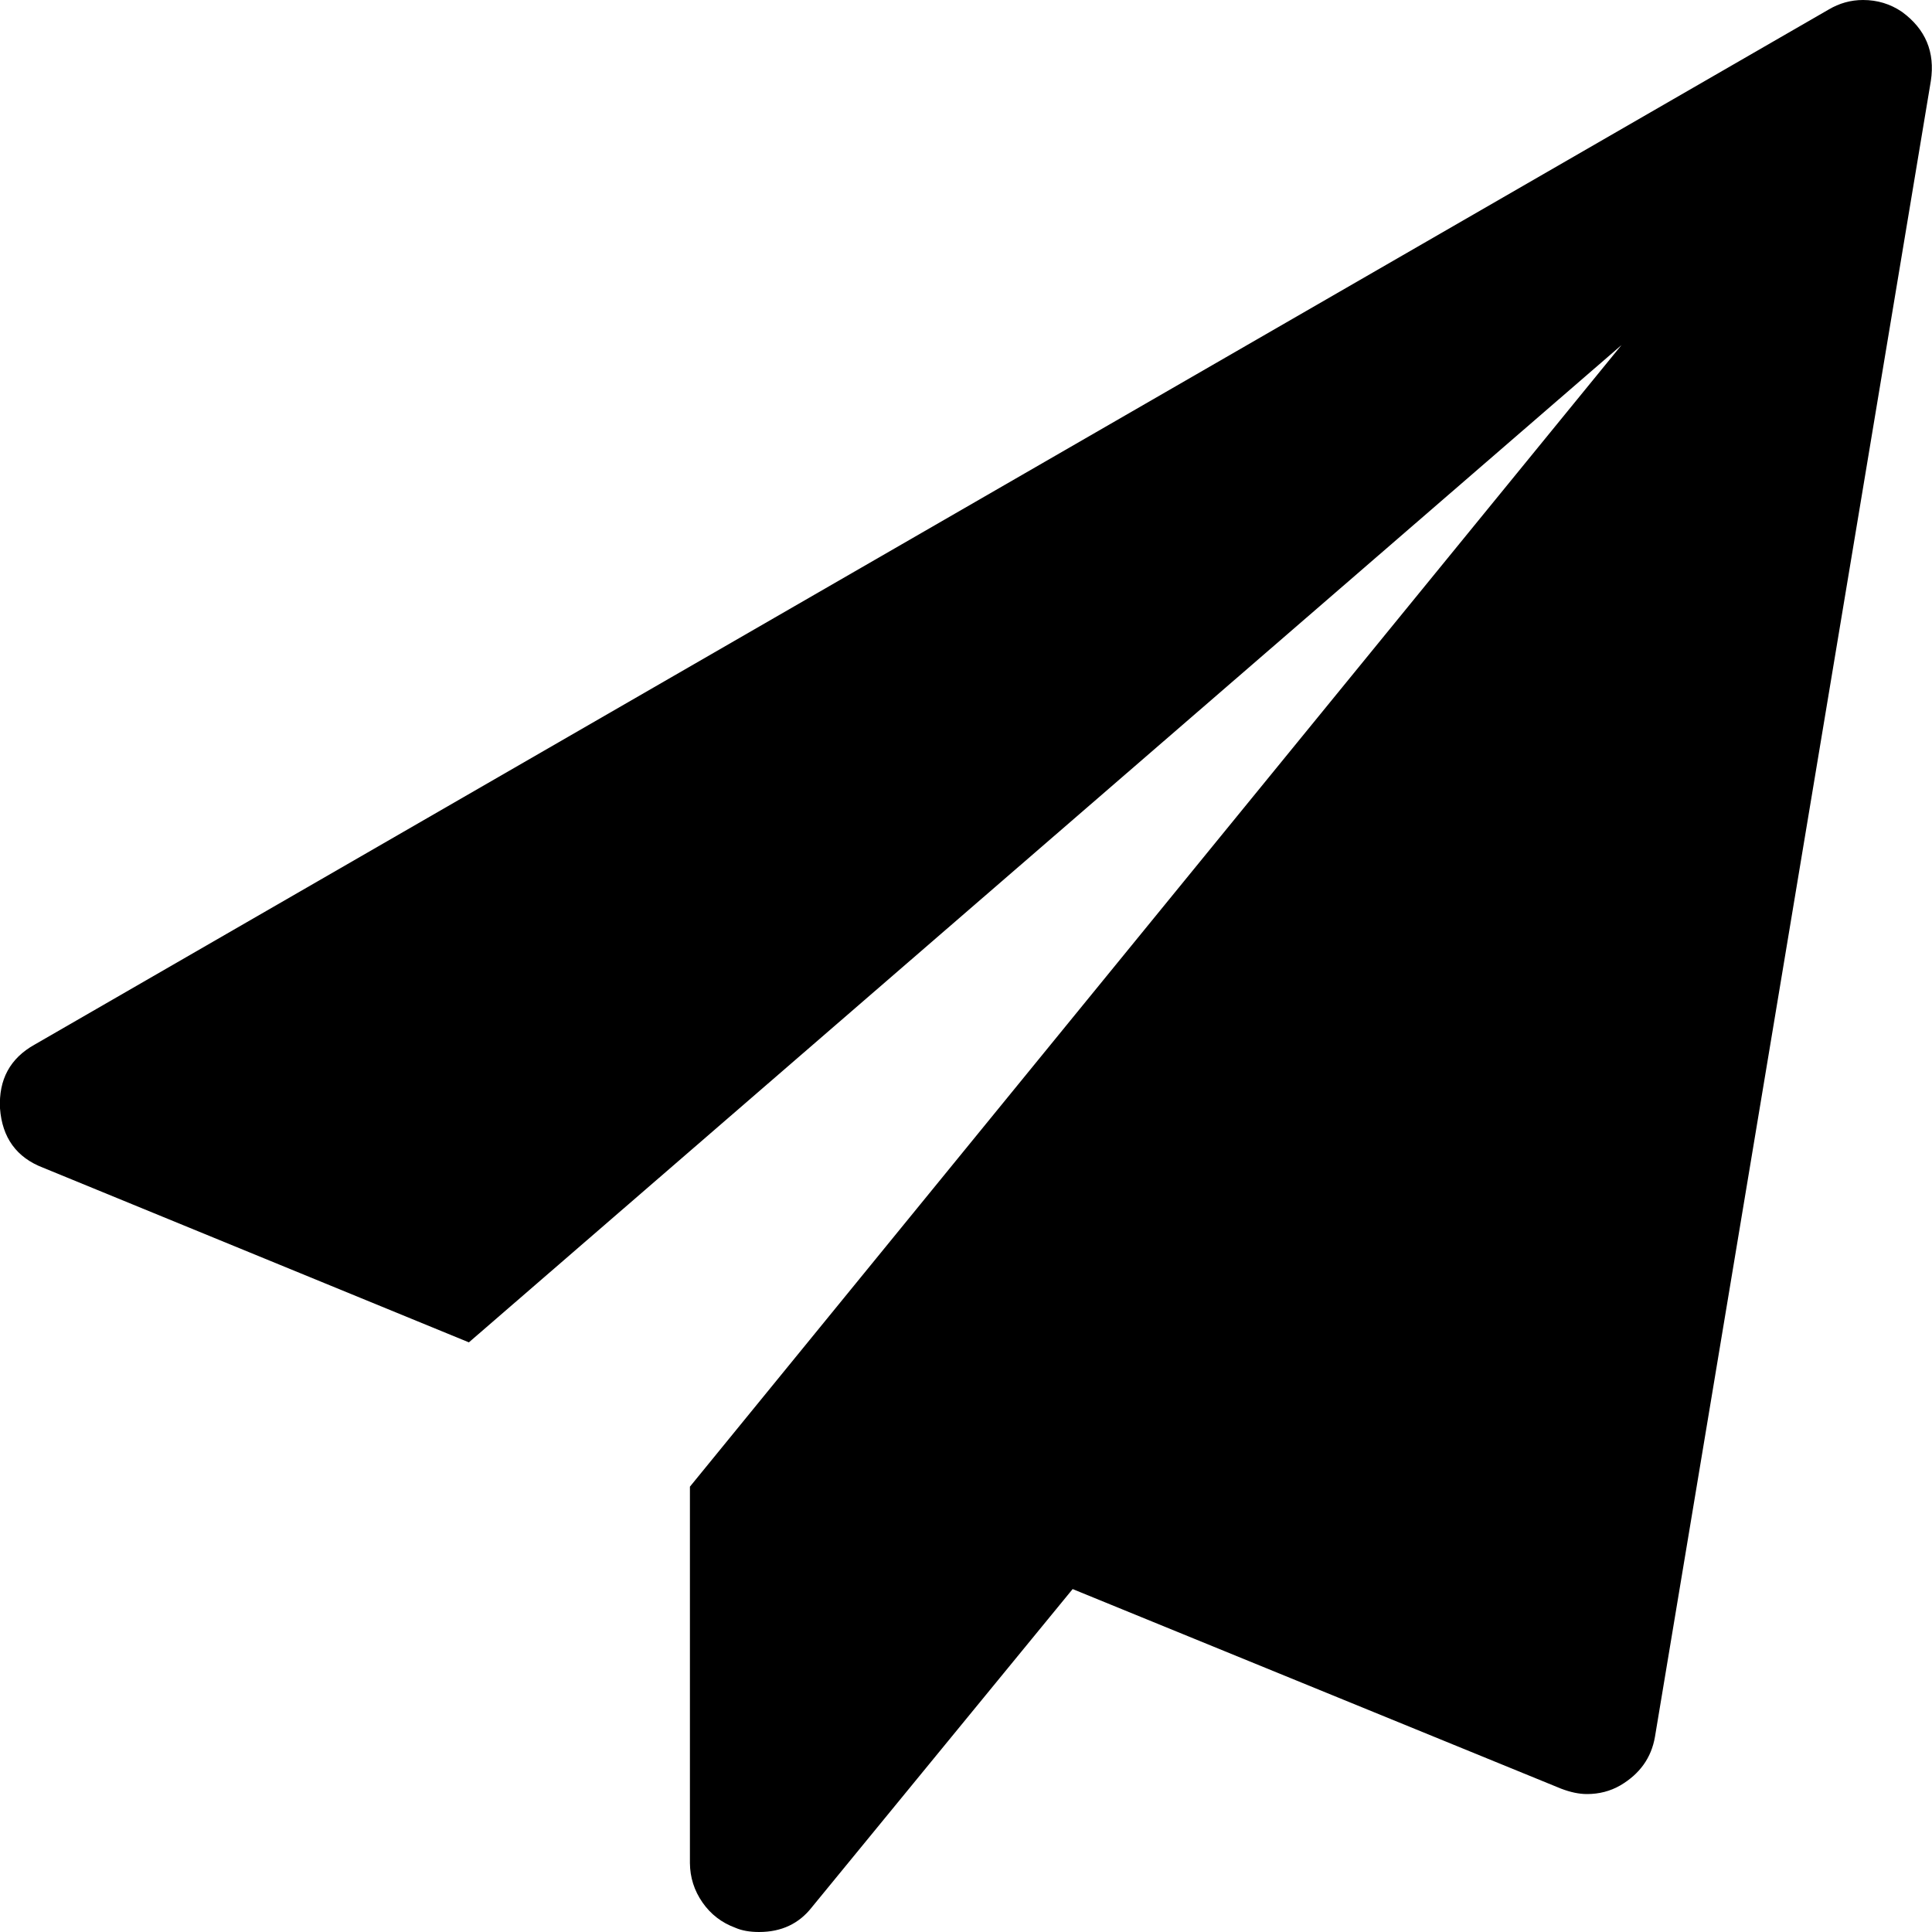
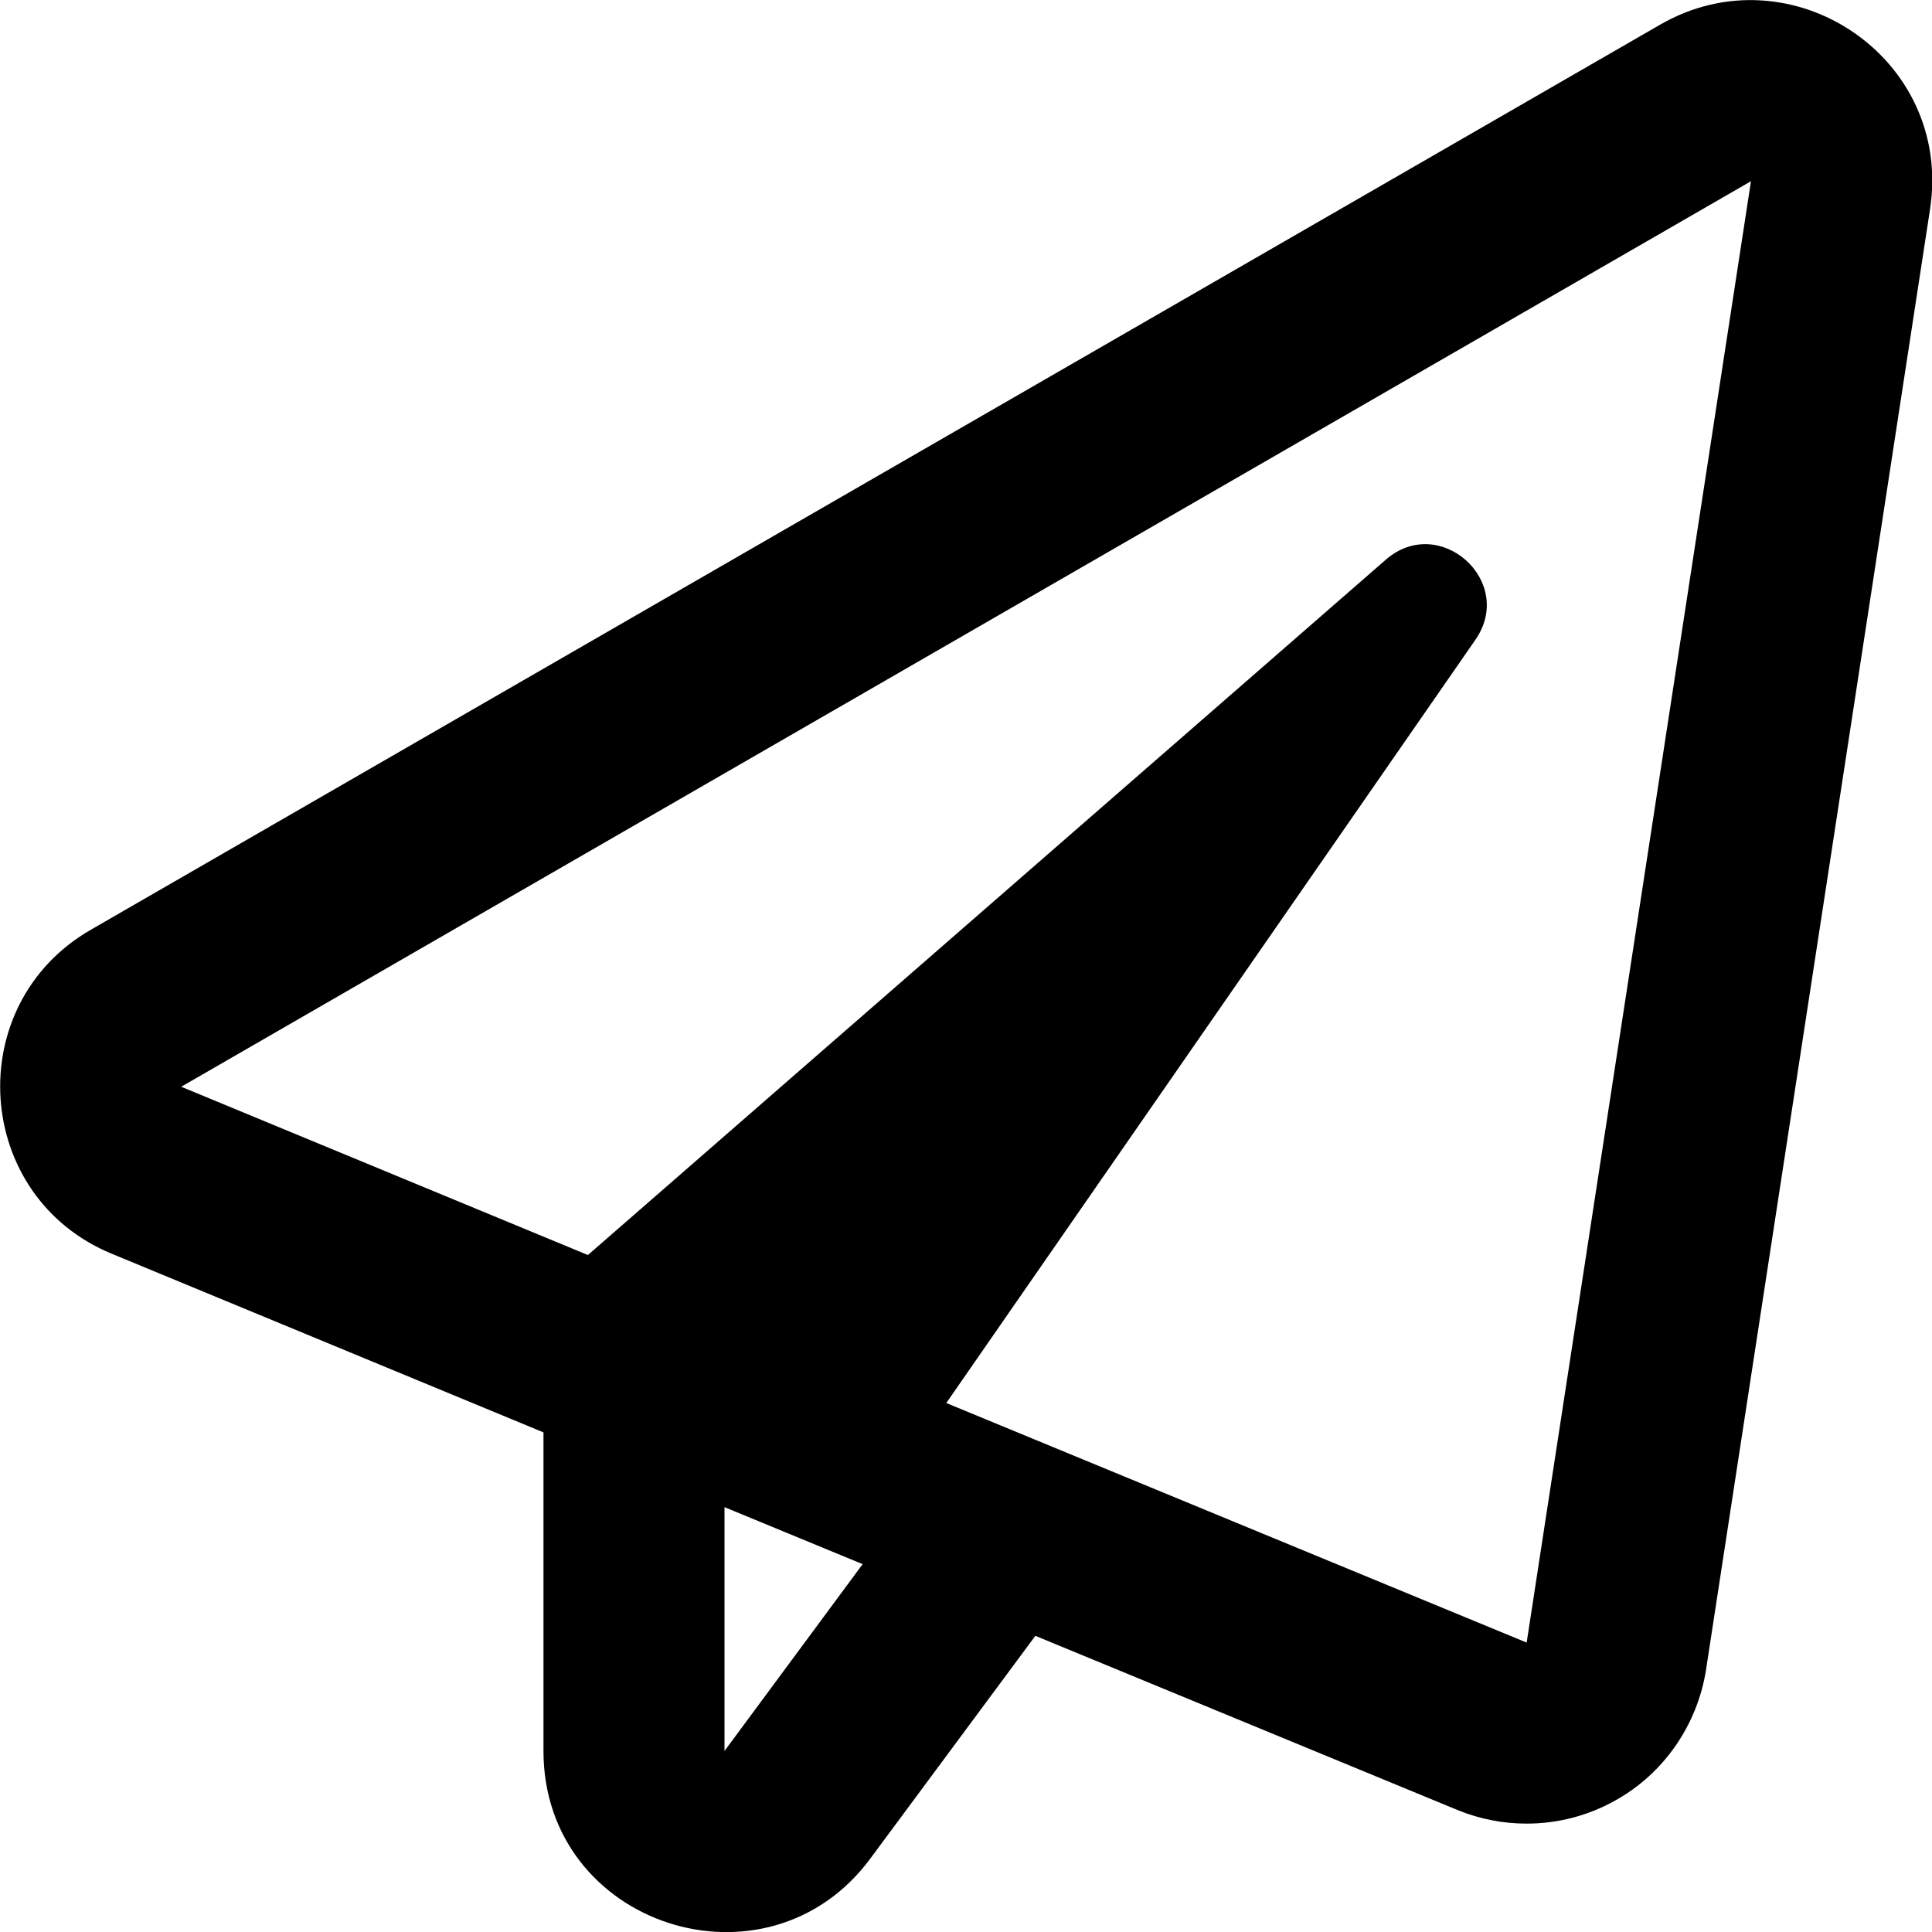
<svg xmlns="http://www.w3.org/2000/svg" height="1000" width="1000">
-   <path d="M984.4 6.1q18.4 13.4 15 35.8L856.6 899q-2.8 16.2 -17.9 25.1 -7.8 4.5 -17.3 4.5 -6.1 0 -13.4 -2.8L555.2 822.5l-135 164.7q-10 12.8 -27.3 12.8 -7.3 0 -12.3 -2.2 -10.6 -3.9 -17 -13.1t-6.5 -20.4V769.5L839.3 178.6 242.7 694.8 22.3 604.4Q1.7 596.5 0 573.7q-1.1 -22.4 17.9 -33L946.4 5q8.4 -5 17.9 -5 11.1 0 20.1 6.1z" />
+   <path d="M859.4 12.7L46.9 481.3C-20.3 520.1 -13.9 619.5 58 649l223.3 92.4v164.9c0 90.6 115.6 127.9 169.1 55.8l85.5 -115.4 218.6 90.2c11.5 4.7 23.6 7 35.7 7 16.1 0 31.9 -4.1 46.1 -12.1 25 -14 42.2 -39 46.7 -67.3L999 108.2C1010.9 29.9 927 -26.2 859.4 12.7zM375 906.3V780.1l71.5 29.5L375 906.3zm415.2 -56.1l-300.4 -124L763.7 331.1c20.9 -30.3 -18.6 -65.5 -46.3 -41.5l-413.1 360L93.8 562.5 906.3 93.8 790.2 850.2z" />
</svg>
